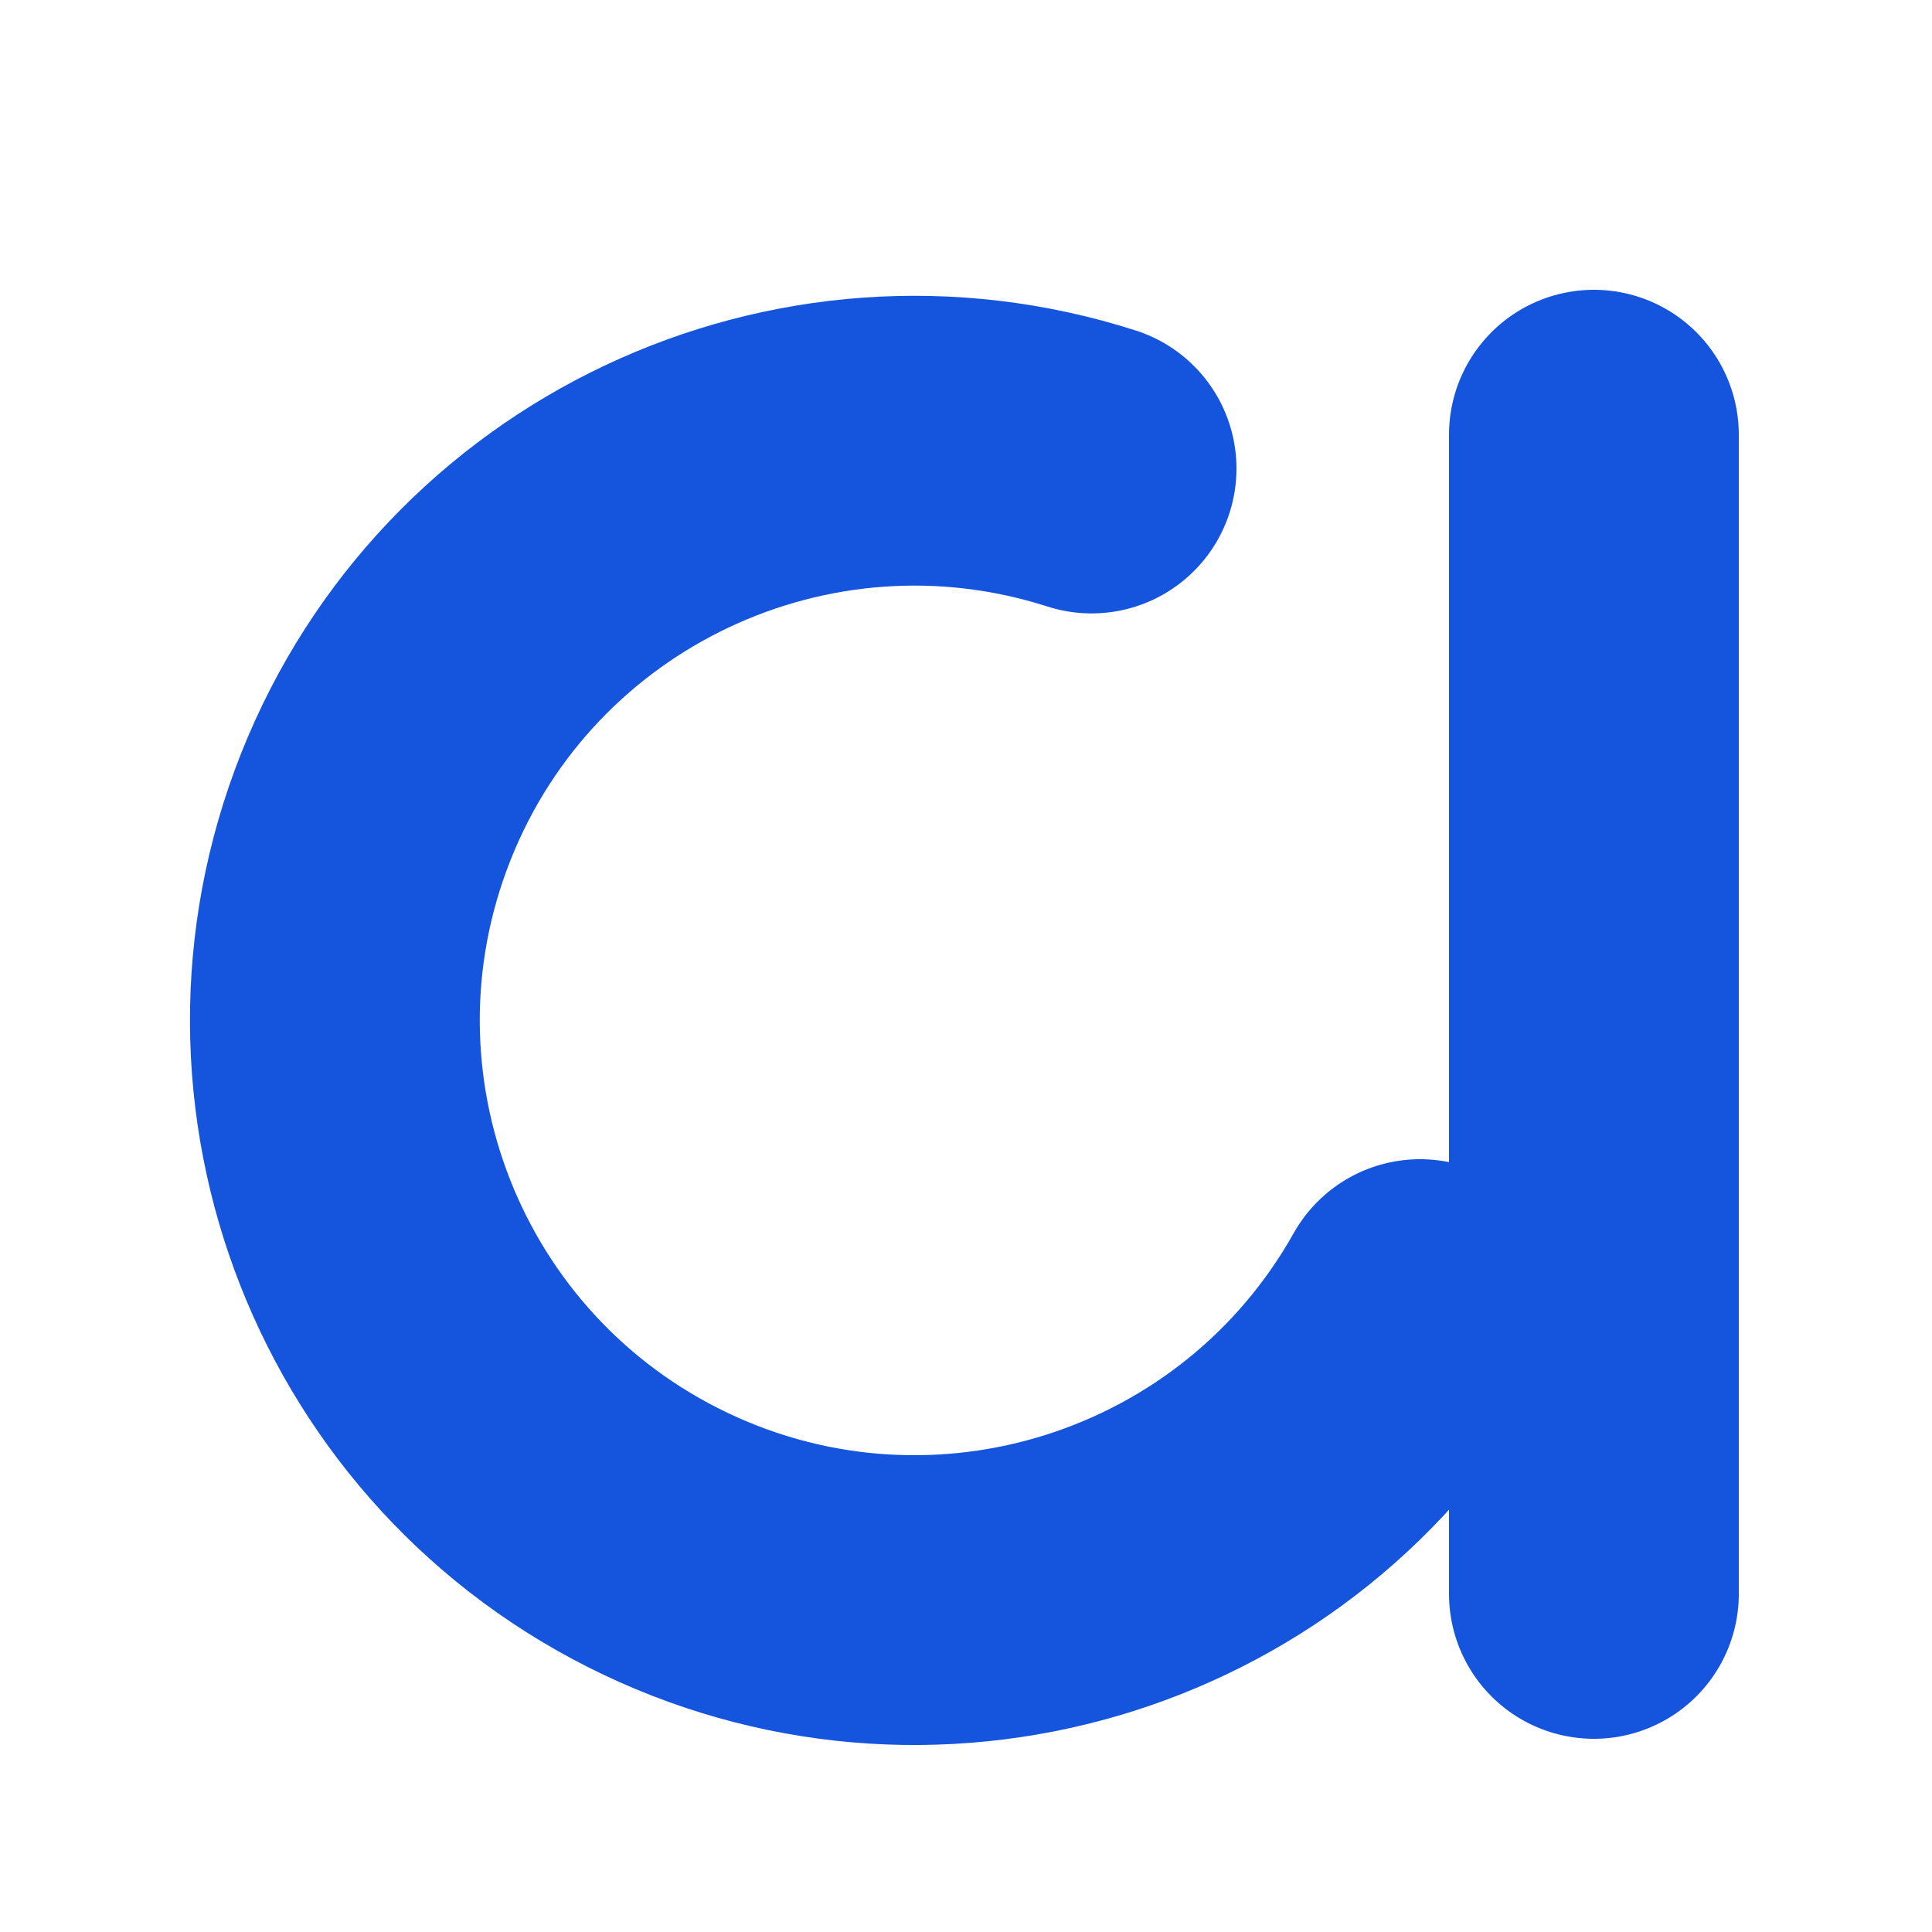
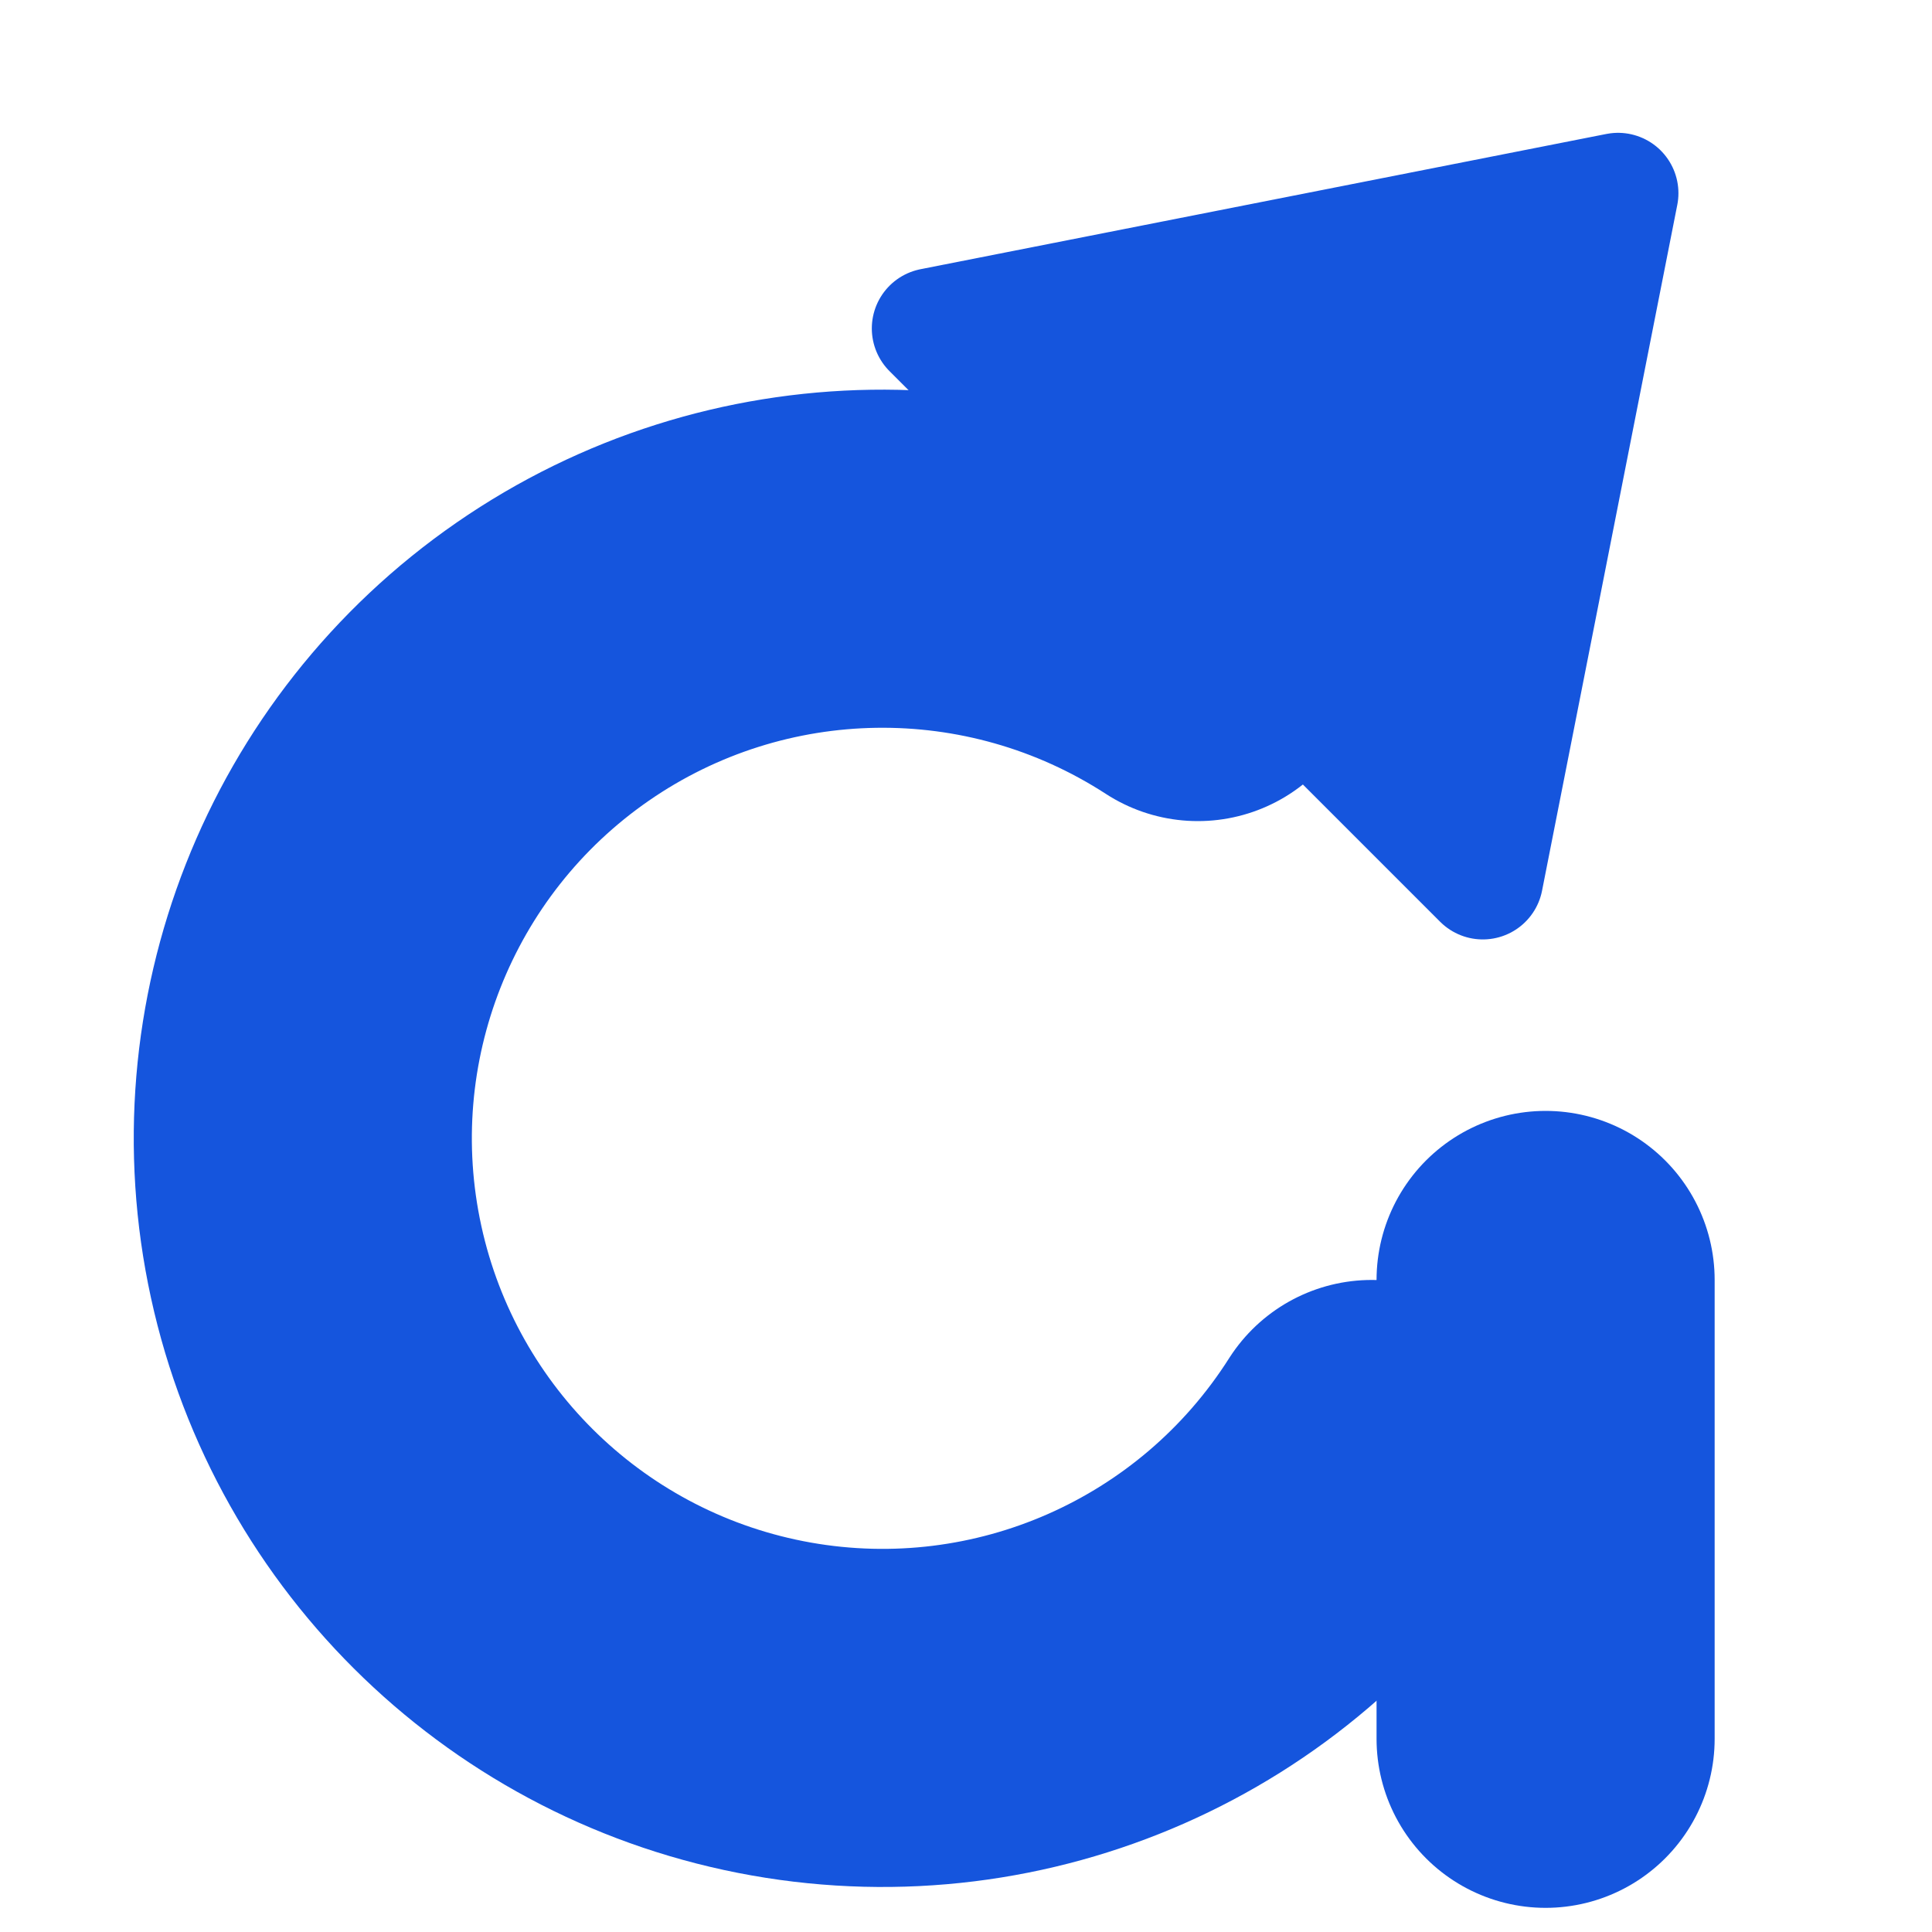
- <svg xmlns="http://www.w3.org/2000/svg" viewBox="-5 5 40 40" role="img">
-   <g fill="none" stroke="#1555DD" stroke-width="6" stroke-linecap="round" stroke-linejoin="round">
-     <path d="M17.6,14.7 A12,12 0 1 0 24.4,32" />
-     <path d="M28,14 V38" />
+ <svg xmlns="http://www.w3.org/2000/svg" viewBox="-4 2 40 40" role="img">
+   <g fill="none" stroke="#1555DD" stroke-width="7" stroke-linecap="round" stroke-linejoin="round">
+     <path d="M20.8,15.5 A12,12 0 1 0 24.4,32" />
+     <path d="M28,28.5 V38" />
+   </g>
+   <g fill="#1555DD" stroke="#1555DD" stroke-width="2.5" stroke-linejoin="round">
+     <path d="M15.3,8.8 L29.5,6 L26.7,20.2 Z" />
  </g>
</svg>
